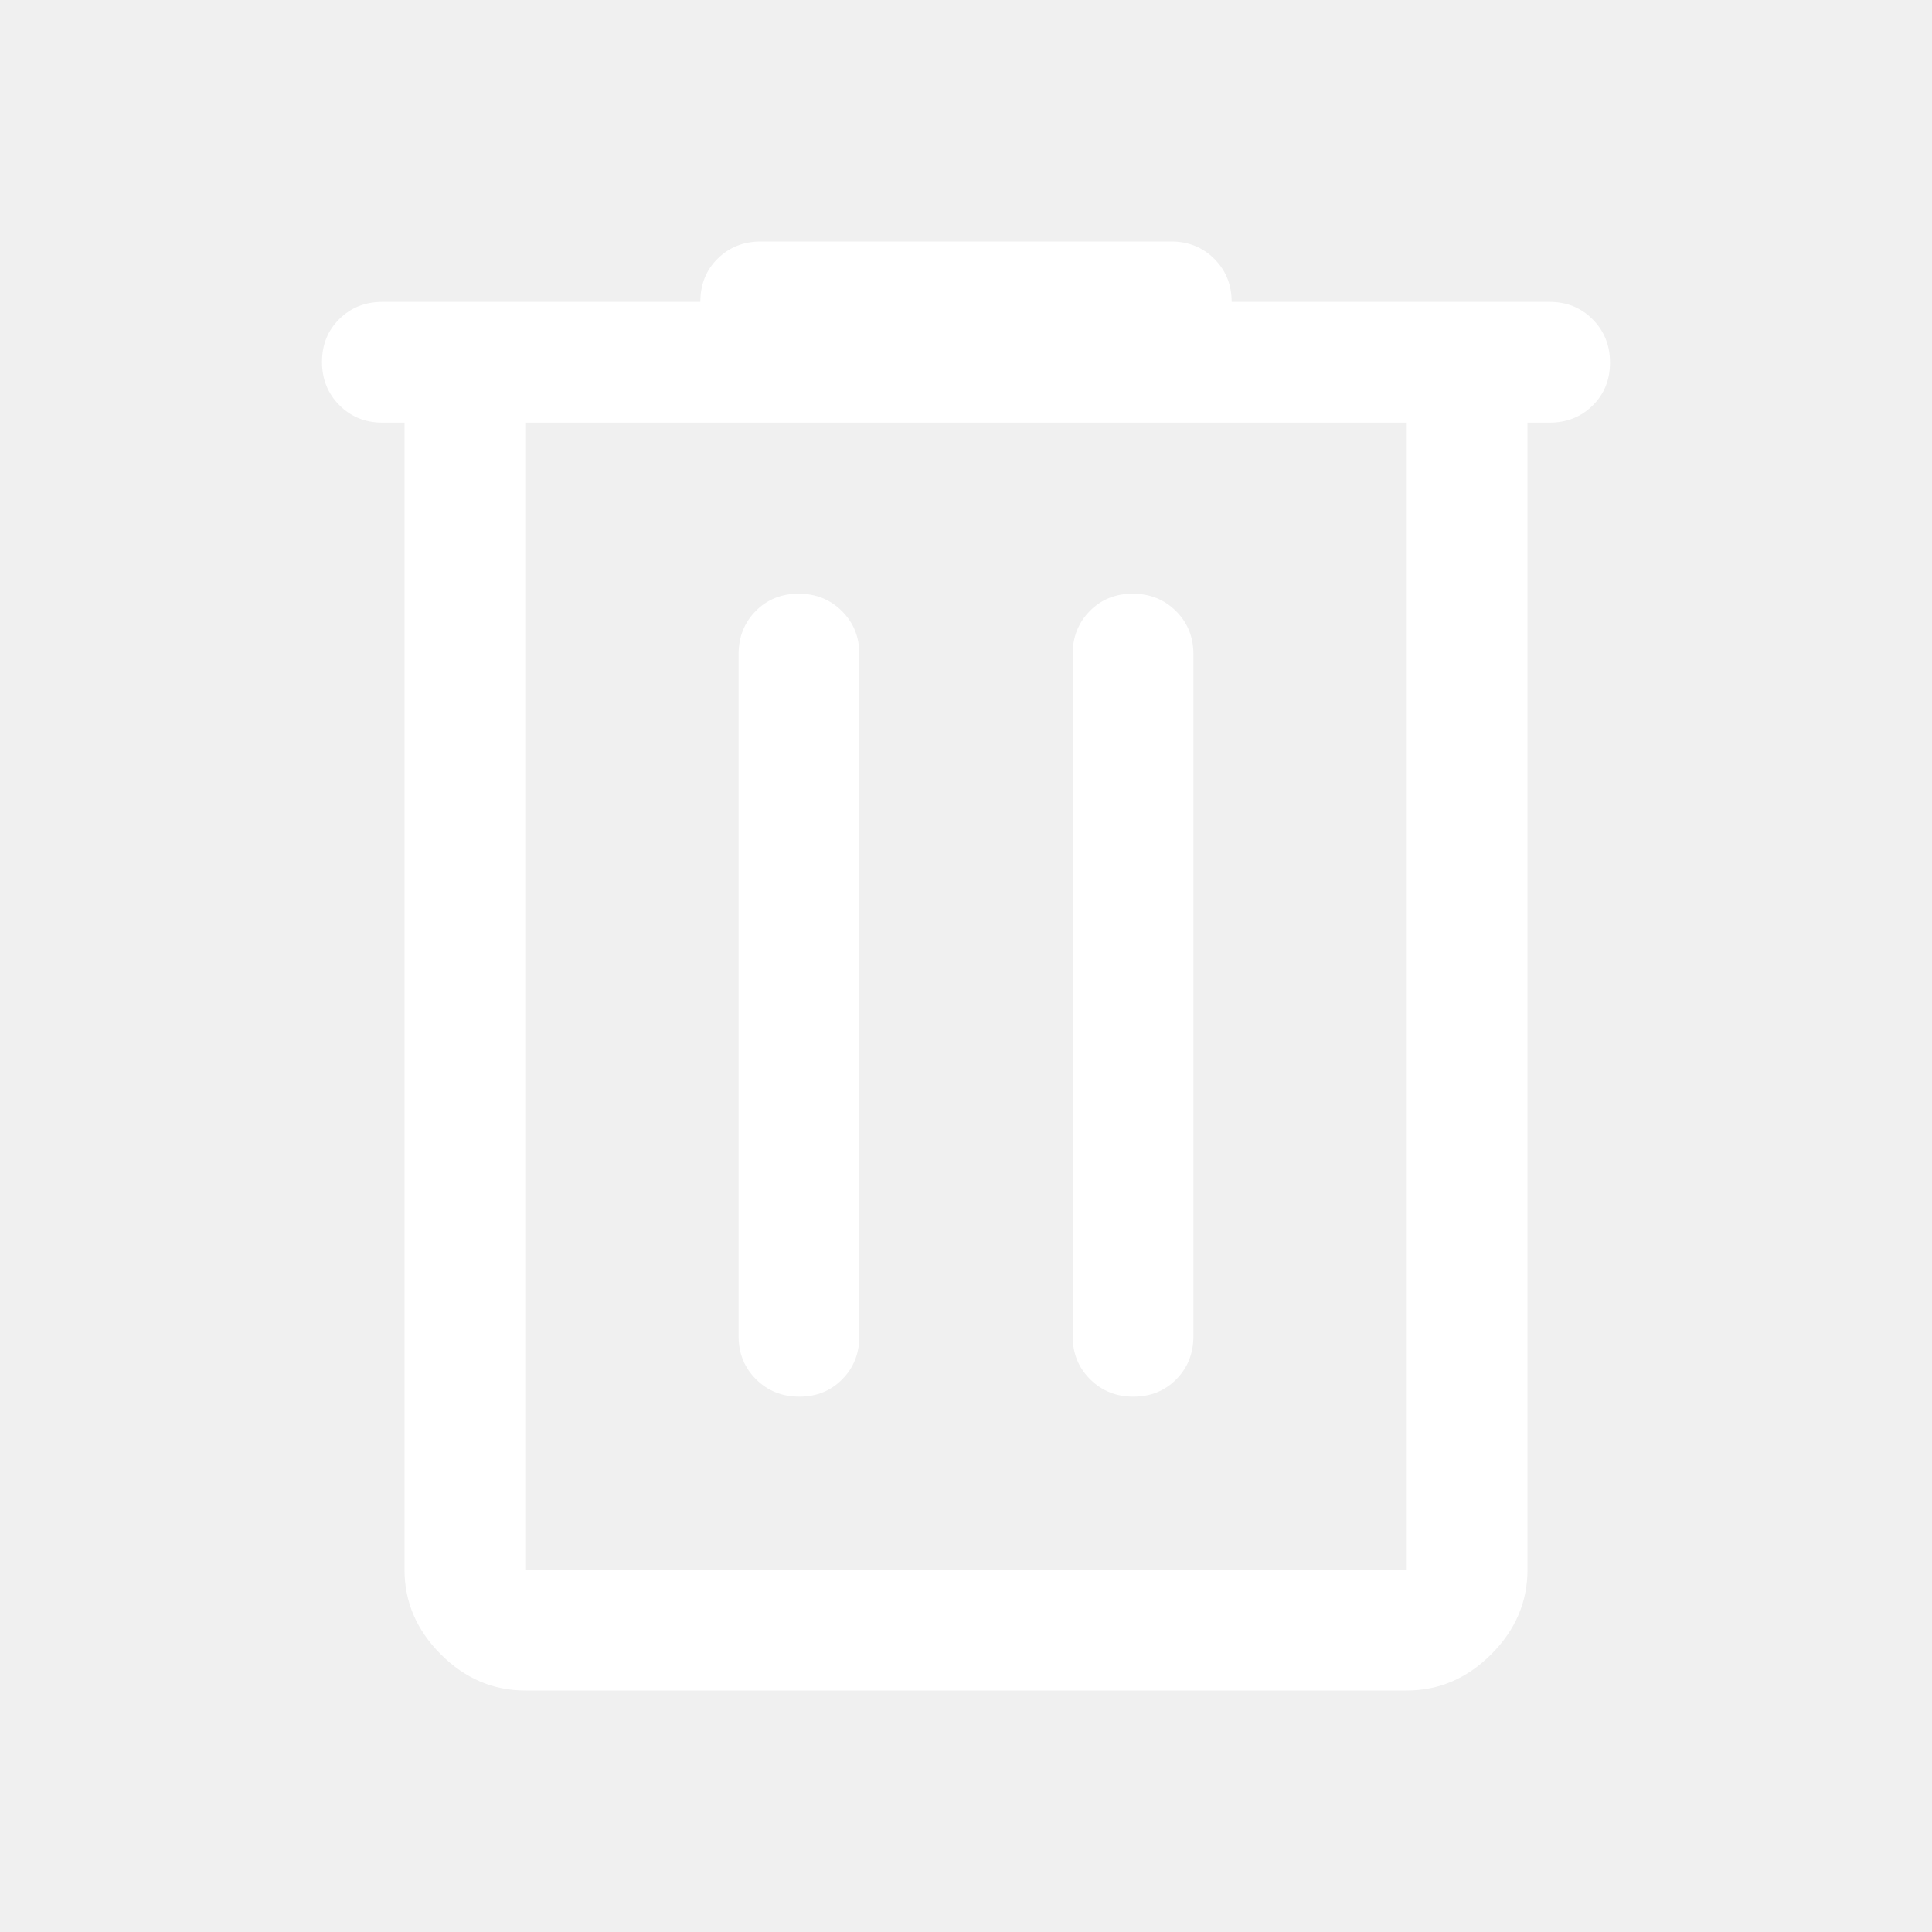
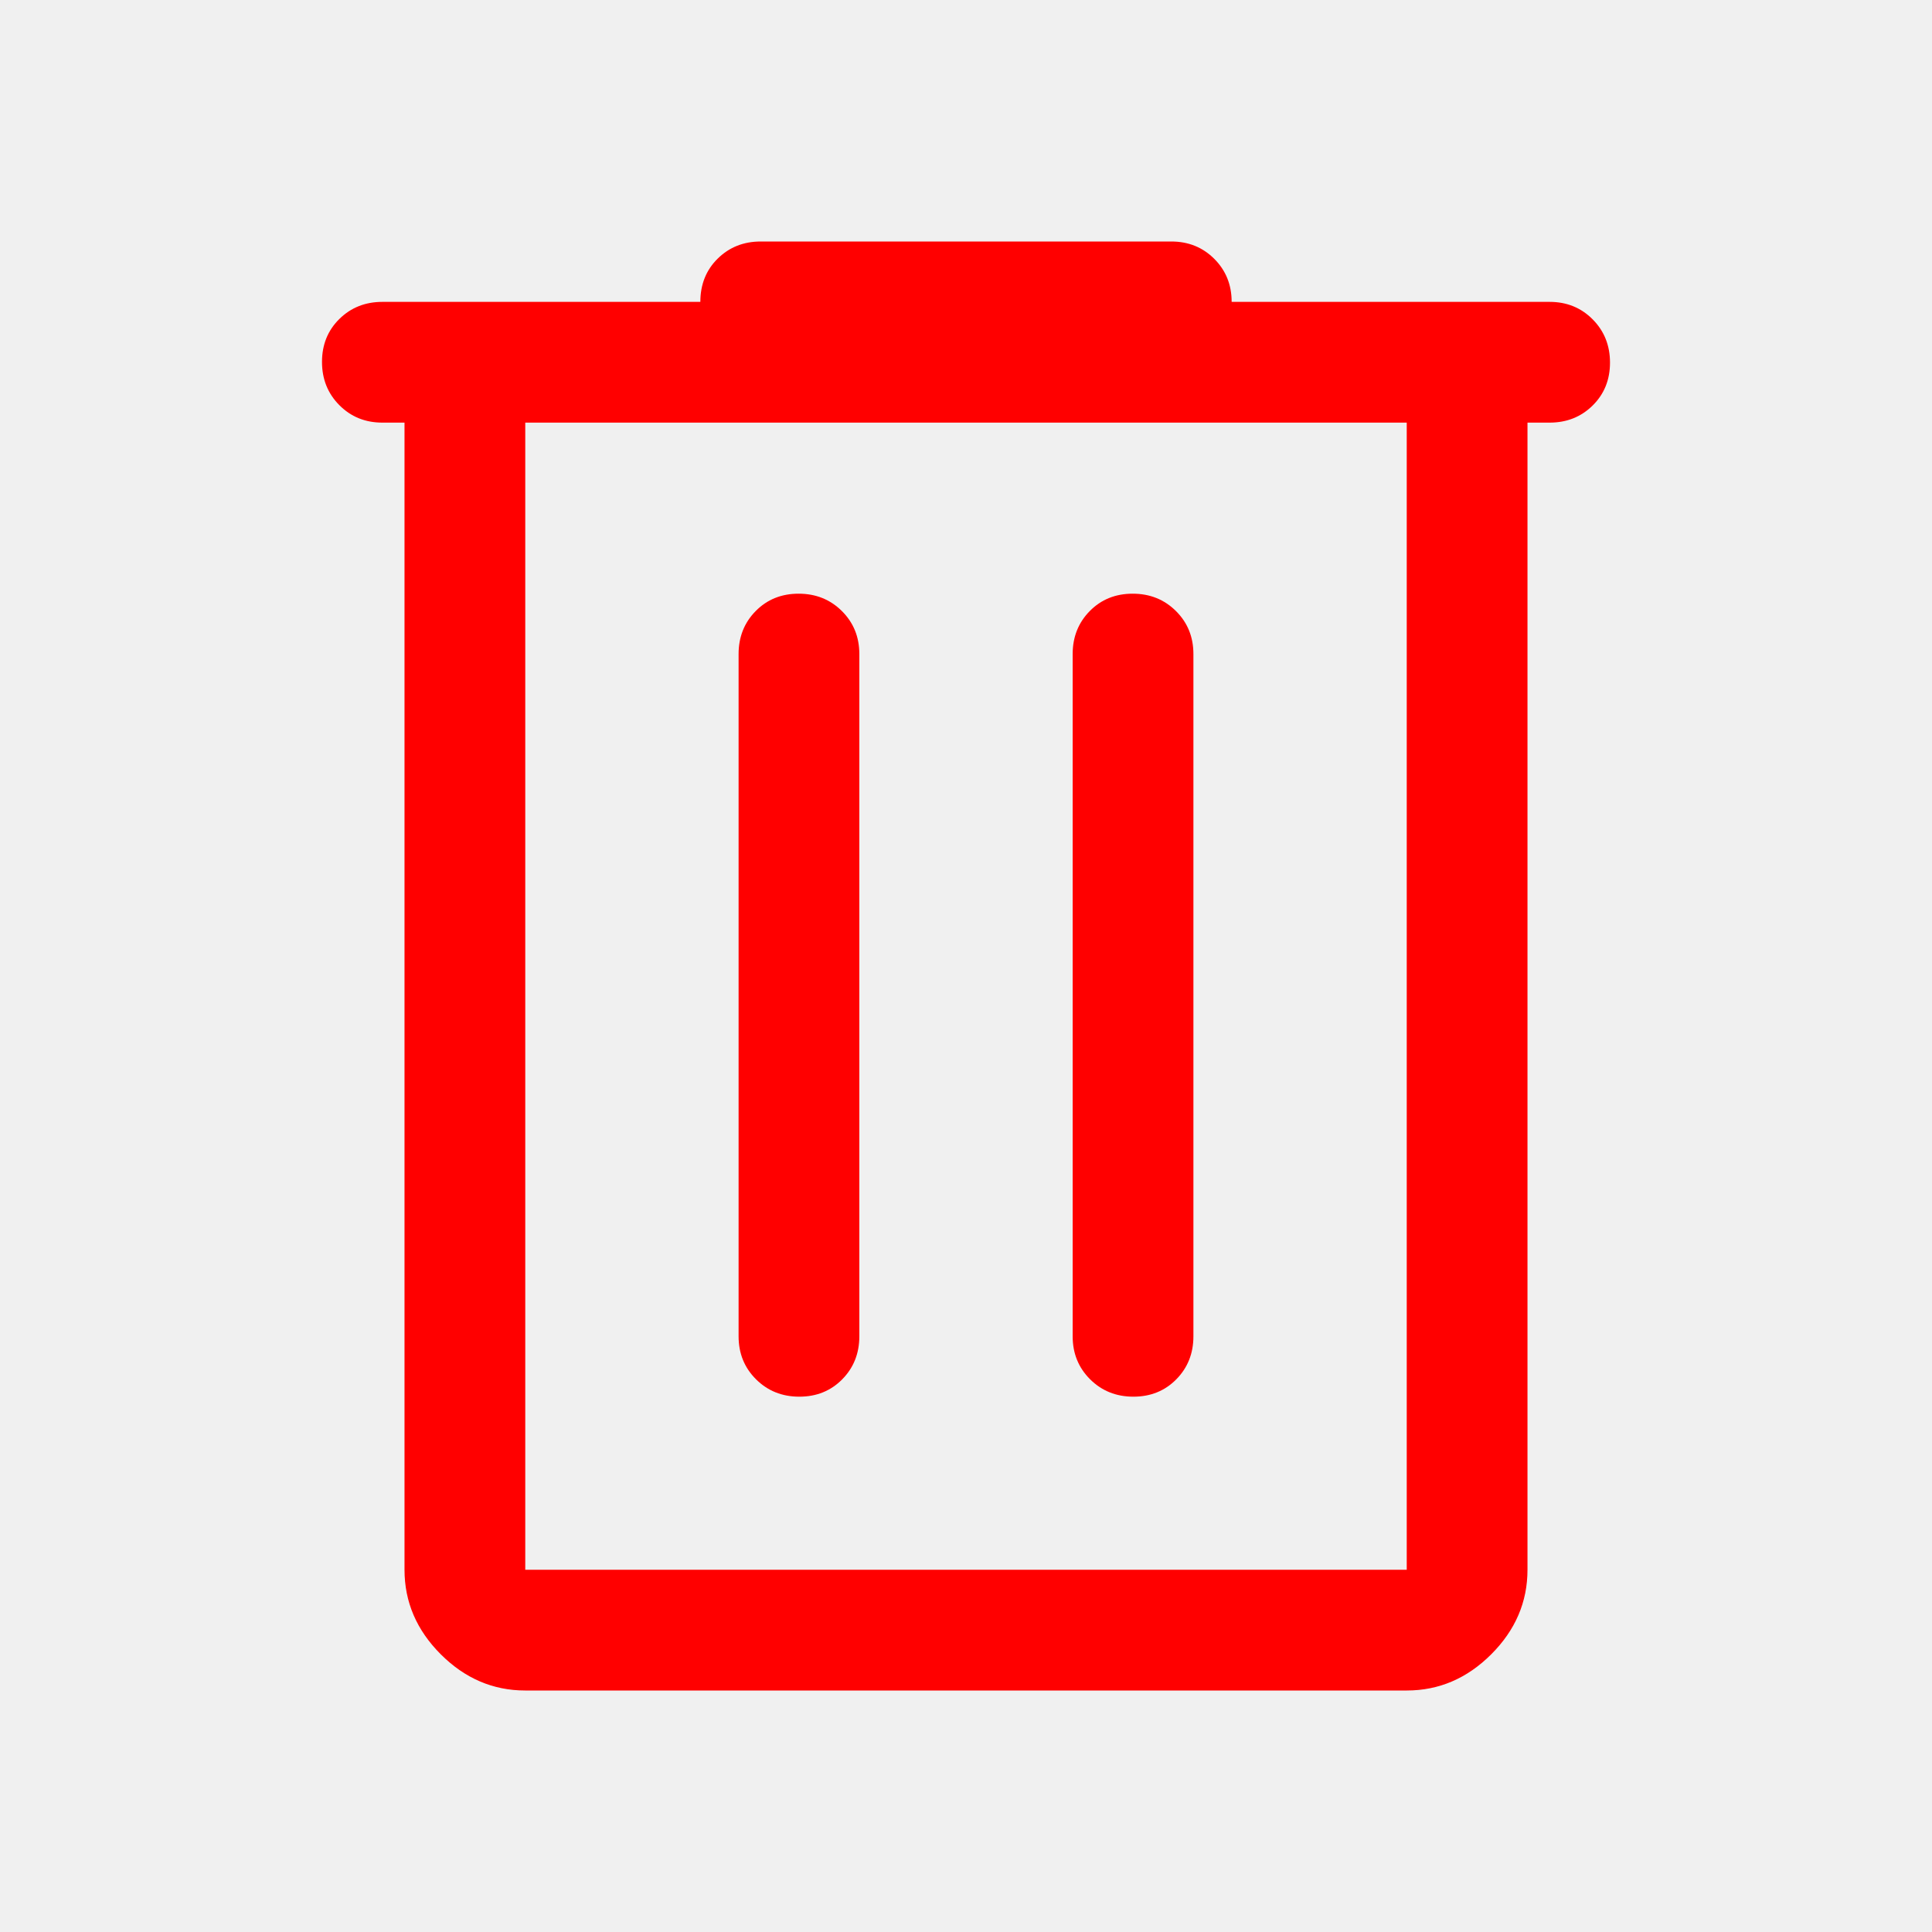
<svg xmlns="http://www.w3.org/2000/svg" height="48" viewBox="0 96 960 960" width="48">
-   <path d="M261 936q-24 0-42-18t-18-42V306h-11q-12.75 0-21.375-8.675-8.625-8.676-8.625-21.5 0-12.825 8.625-21.325T190 246h158q0-13 8.625-21.5T378 216h204q12.75 0 21.375 8.625T612 246h158q12.75 0 21.375 8.675 8.625 8.676 8.625 21.5 0 12.825-8.625 21.325T770 306h-11v570q0 24-18 42t-42 18H261Zm0-630v570h438V306H261Zm106 454q0 12.75 8.675 21.375 8.676 8.625 21.5 8.625 12.825 0 21.325-8.625T427 760V421q0-12.75-8.675-21.375-8.676-8.625-21.5-8.625-12.825 0-21.325 8.625T367 421v339Zm166 0q0 12.75 8.675 21.375 8.676 8.625 21.5 8.625 12.825 0 21.325-8.625T593 760V421q0-12.75-8.675-21.375-8.676-8.625-21.5-8.625-12.825 0-21.325 8.625T533 421v339ZM261 306v570-570Z" fill="white" />
+   <path d="M261 936q-24 0-42-18t-18-42V306h-11q-12.75 0-21.375-8.675-8.625-8.676-8.625-21.5 0-12.825 8.625-21.325T190 246h158q0-13 8.625-21.5T378 216h204q12.75 0 21.375 8.625T612 246h158q12.75 0 21.375 8.675 8.625 8.676 8.625 21.5 0 12.825-8.625 21.325T770 306h-11v570q0 24-18 42t-42 18H261Zm0-630v570h438V306H261Zm106 454q0 12.75 8.675 21.375 8.676 8.625 21.5 8.625 12.825 0 21.325-8.625T427 760V421q0-12.75-8.675-21.375-8.676-8.625-21.5-8.625-12.825 0-21.325 8.625T367 421v339Zm166 0q0 12.75 8.675 21.375 8.676 8.625 21.5 8.625 12.825 0 21.325-8.625T593 760V421q0-12.75-8.675-21.375-8.676-8.625-21.5-8.625-12.825 0-21.325 8.625T533 421v339ZM261 306v570-570Z" fill="red" />
</svg>
